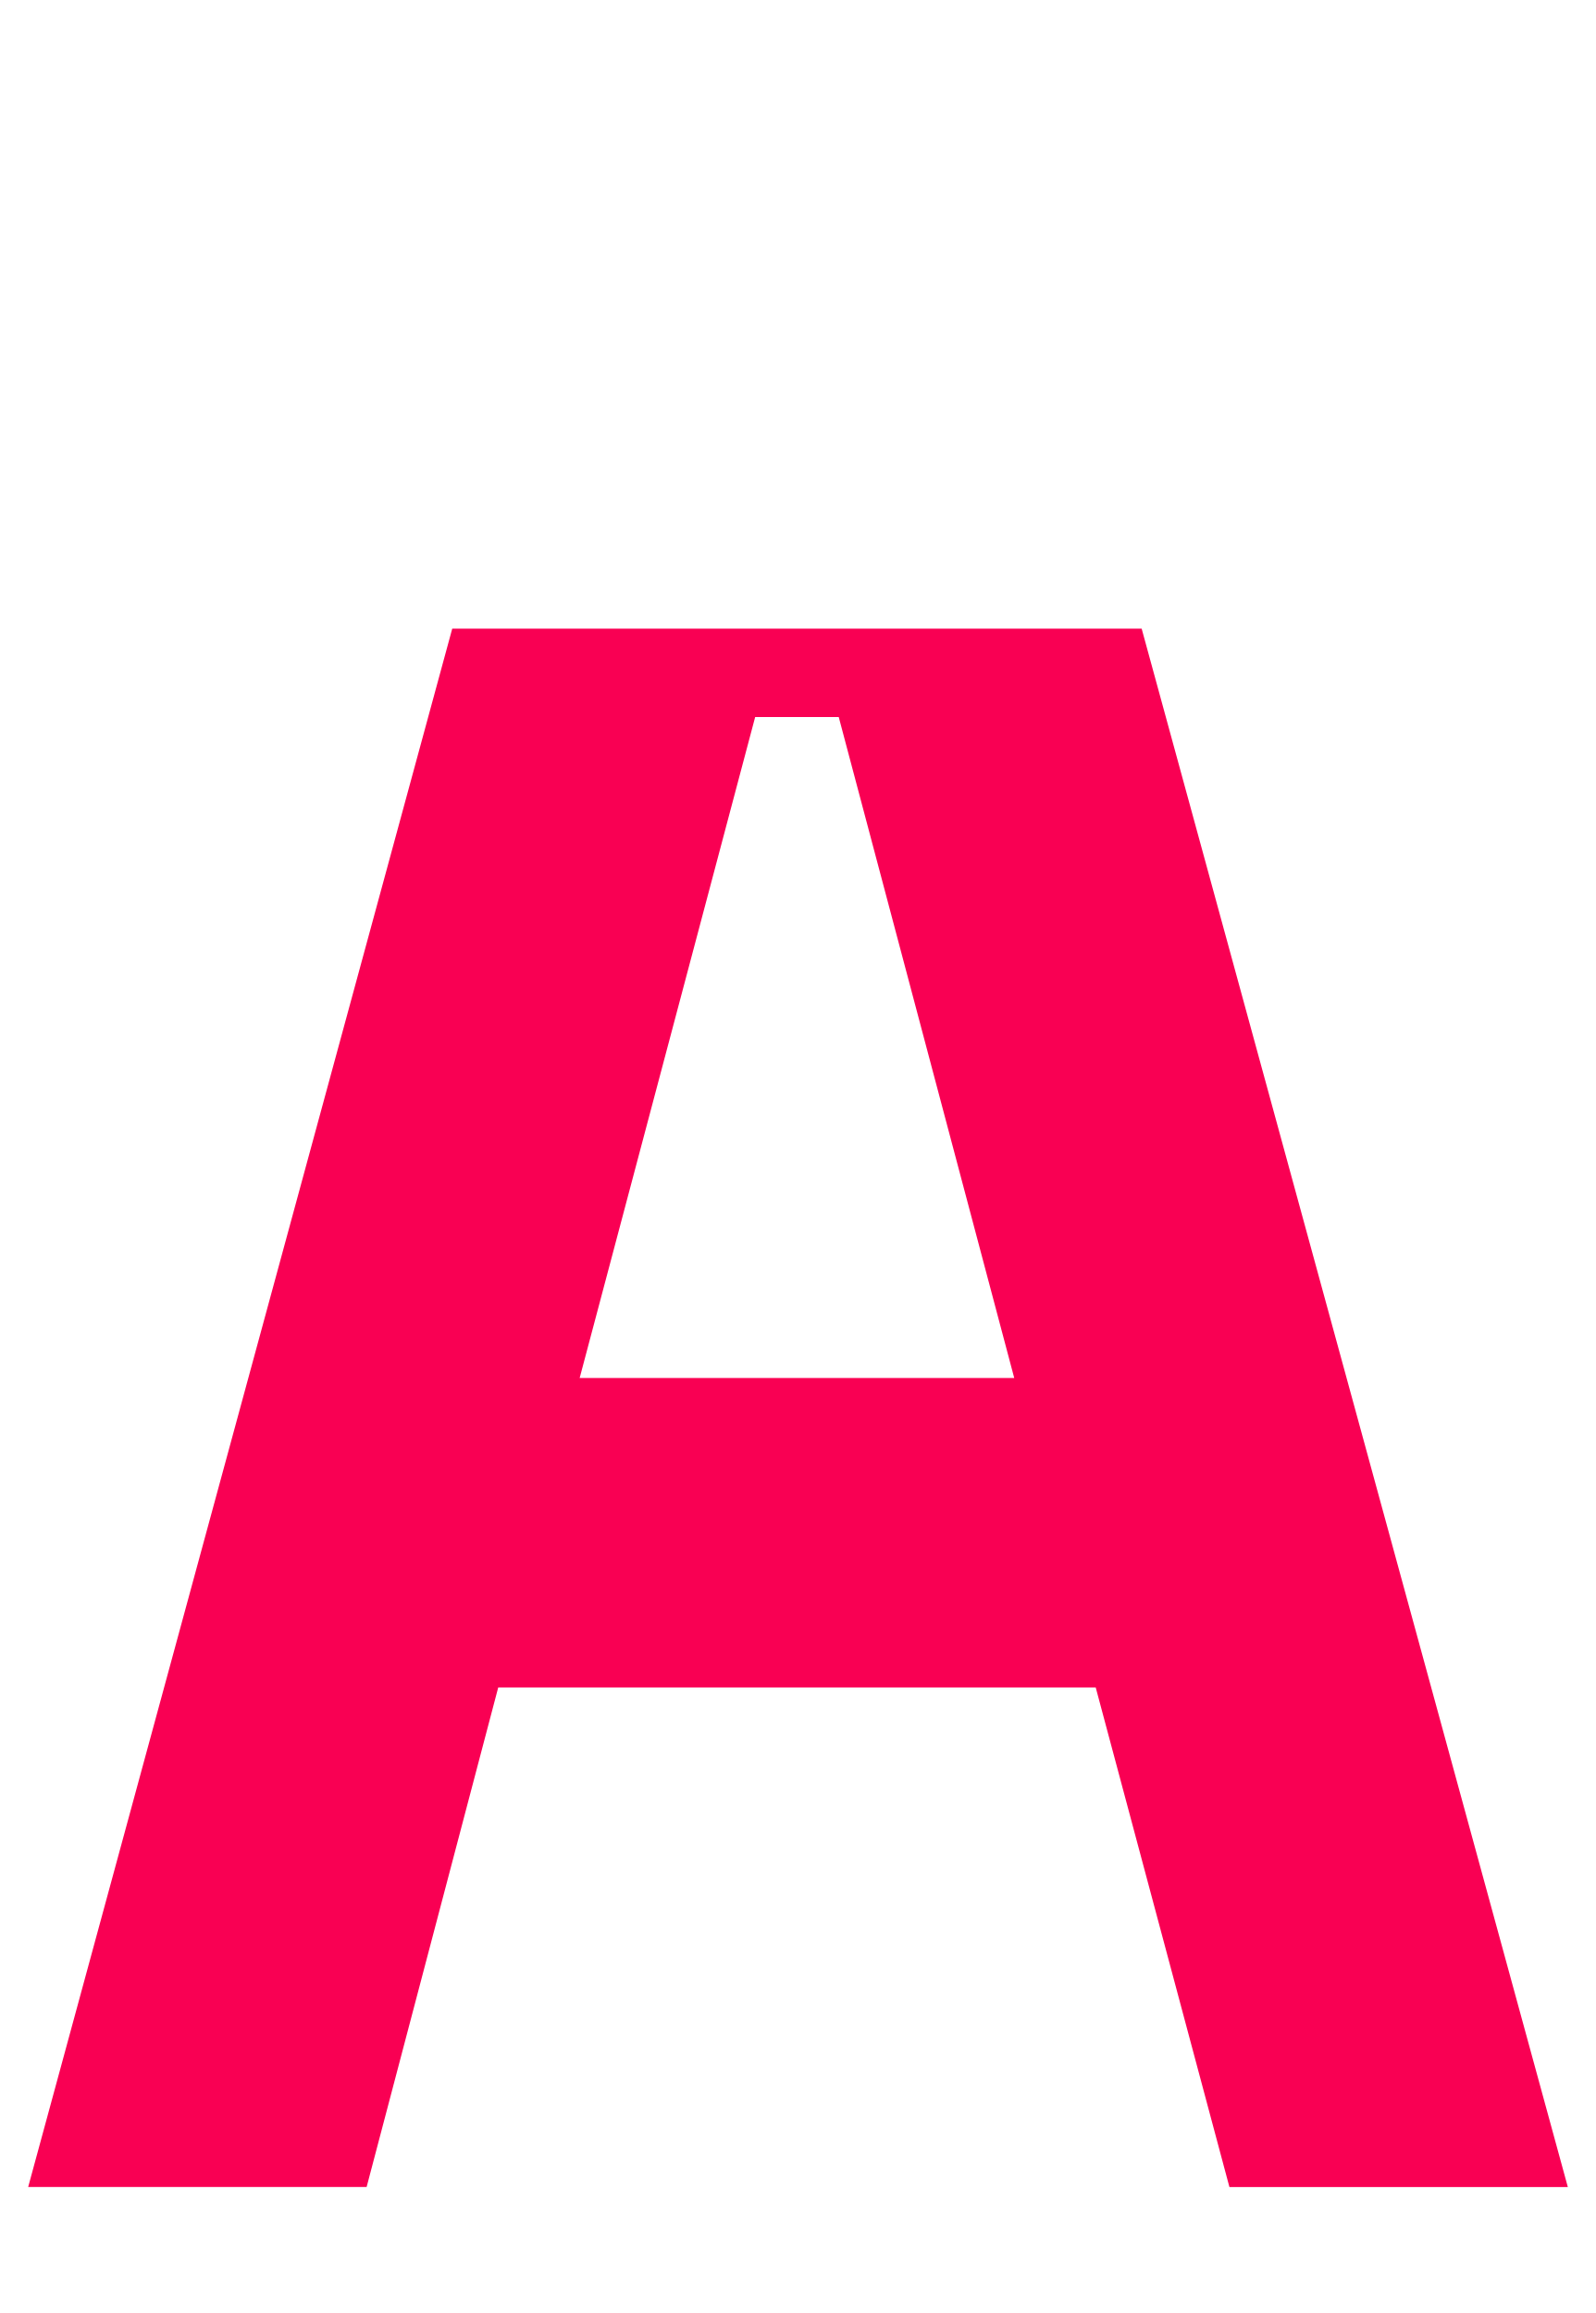
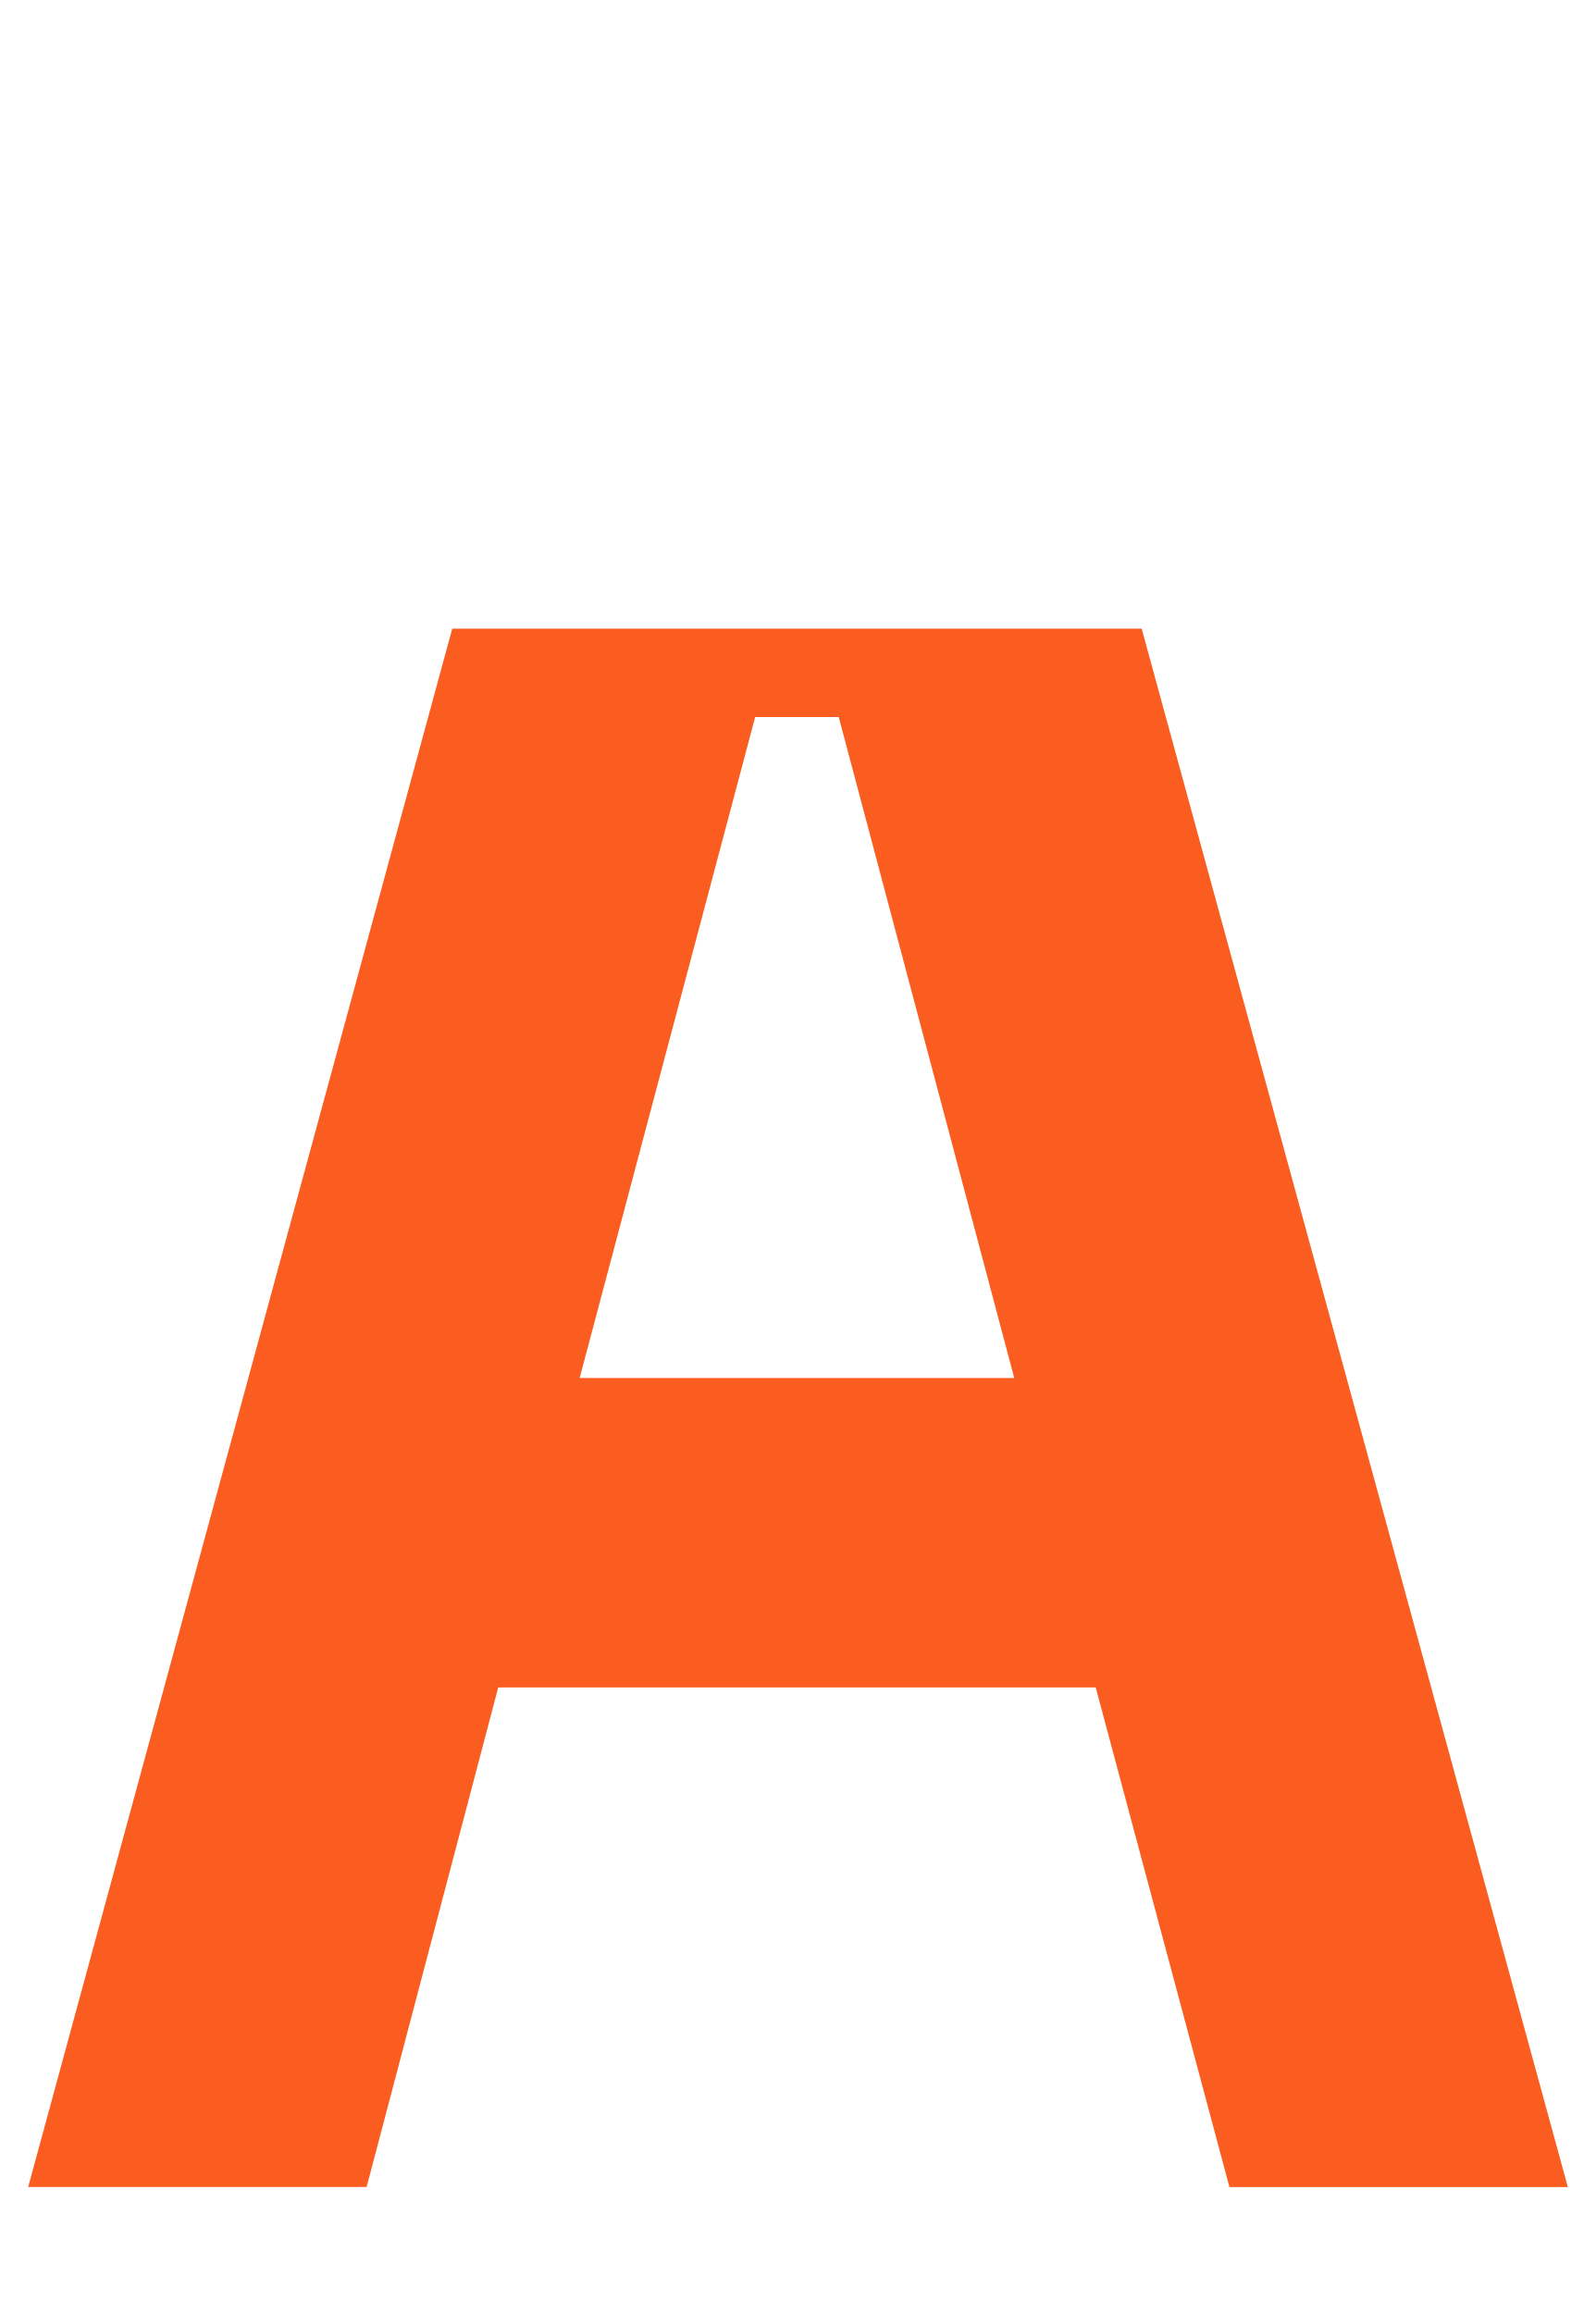
<svg xmlns="http://www.w3.org/2000/svg" width="138" height="200" viewBox="0 0 36.512 52.917" version="1.1" id="svg2260">
  <defs id="defs2254">
    <clipPath clipPathUnits="userSpaceOnUse" id="clipPath124">
      <path d="M 0,1190.64 H 821.28 V 0 H 0 Z" id="path122" />
    </clipPath>
    <clipPath clipPathUnits="userSpaceOnUse" id="clipPath144">
      <path d="M 0,1190.64 H 821.28 V 0 H 0 Z" id="path142" />
    </clipPath>
    <clipPath clipPathUnits="userSpaceOnUse" id="clipPath168">
      <path d="M 0,1190.64 H 821.28 V 0 H 0 Z" id="path166" />
    </clipPath>
    <clipPath clipPathUnits="userSpaceOnUse" id="clipPath200">
      <path d="M 0,1190.64 H 821.28 V 0 H 0 Z" id="path198" />
    </clipPath>
    <clipPath clipPathUnits="userSpaceOnUse" id="clipPath224">
      <path d="M 0,1190.64 H 821.28 V 0 H 0 Z" id="path222" />
    </clipPath>
    <clipPath clipPathUnits="userSpaceOnUse" id="clipPath244">
      <path d="M 0,1190.64 H 821.28 V 0 H 0 Z" id="path242" />
    </clipPath>
    <clipPath clipPathUnits="userSpaceOnUse" id="clipPath264">
      <path d="M 0,1190.64 H 821.28 V 0 H 0 Z" id="path262" />
    </clipPath>
    <clipPath clipPathUnits="userSpaceOnUse" id="clipPath296">
      <path d="M 0,1190.64 H 821.28 V 0 H 0 Z" id="path294" />
    </clipPath>
    <clipPath clipPathUnits="userSpaceOnUse" id="clipPath316">
      <path d="M 0,1190.64 H 821.28 V 0 H 0 Z" id="path314" />
    </clipPath>
    <clipPath clipPathUnits="userSpaceOnUse" id="clipPath348">
      <path d="M 0,1190.64 H 821.28 V 0 H 0 Z" id="path346" />
    </clipPath>
    <clipPath clipPathUnits="userSpaceOnUse" id="clipPath368">
      <path d="M 0,1190.64 H 821.28 V 0 H 0 Z" id="path366" />
    </clipPath>
    <clipPath clipPathUnits="userSpaceOnUse" id="clipPath392">
      <path d="M 0,1190.64 H 821.28 V 0 H 0 Z" id="path390" />
    </clipPath>
    <clipPath clipPathUnits="userSpaceOnUse" id="clipPath432">
      <path d="M 0,1190.64 H 821.28 V 0 H 0 Z" id="path430" />
    </clipPath>
    <clipPath clipPathUnits="userSpaceOnUse" id="clipPath452">
      <path d="M 0,1190.64 H 821.28 V 0 H 0 Z" id="path450" />
    </clipPath>
    <clipPath clipPathUnits="userSpaceOnUse" id="clipPath492">
      <path d="M 0,1190.64 H 821.28 V 0 H 0 Z" id="path490" />
    </clipPath>
    <clipPath clipPathUnits="userSpaceOnUse" id="clipPath508">
      <path d="M 0,1190.64 H 821.28 V 0 H 0 Z" id="path506" />
    </clipPath>
    <clipPath clipPathUnits="userSpaceOnUse" id="clipPath528">
      <path d="M 0,1190.64 H 821.28 V 0 H 0 Z" id="path526" />
    </clipPath>
    <clipPath clipPathUnits="userSpaceOnUse" id="clipPath552">
      <path d="M 0,1190.64 H 821.28 V 0 H 0 Z" id="path550" />
    </clipPath>
    <clipPath clipPathUnits="userSpaceOnUse" id="clipPath596">
      <path d="M 0,1190.64 H 821.28 V 0 H 0 Z" id="path594" />
    </clipPath>
    <clipPath clipPathUnits="userSpaceOnUse" id="clipPath616">
      <path d="M 0,1190.64 H 821.28 V 0 H 0 Z" id="path614" />
    </clipPath>
    <clipPath clipPathUnits="userSpaceOnUse" id="clipPath636">
      <path d="M 0,1190.64 H 821.28 V 0 H 0 Z" id="path634" />
    </clipPath>
    <clipPath clipPathUnits="userSpaceOnUse" id="clipPath652">
      <path d="M 0,1190.64 H 821.28 V 0 H 0 Z" id="path650" />
    </clipPath>
    <clipPath clipPathUnits="userSpaceOnUse" id="clipPath672">
      <path d="M 0,1190.64 H 821.28 V 0 H 0 Z" id="path670" />
    </clipPath>
    <clipPath clipPathUnits="userSpaceOnUse" id="clipPath704">
      <path d="M 0,1190.64 H 821.28 V 0 H 0 Z" id="path702" />
    </clipPath>
    <clipPath clipPathUnits="userSpaceOnUse" id="clipPath744">
      <path d="M 0,1190.64 H 821.28 V 0 H 0 Z" id="path742" />
    </clipPath>
    <clipPath clipPathUnits="userSpaceOnUse" id="clipPath760">
      <path d="M 0,1190.64 H 821.28 V 0 H 0 Z" id="path758" />
    </clipPath>
    <clipPath clipPathUnits="userSpaceOnUse" id="clipPath776">
      <path d="M 0,1190.64 H 821.28 V 0 H 0 Z" id="path774" />
    </clipPath>
    <clipPath clipPathUnits="userSpaceOnUse" id="clipPath808">
      <path d="M 0,1190.64 H 821.28 V 0 H 0 Z" id="path806" />
    </clipPath>
    <clipPath clipPathUnits="userSpaceOnUse" id="clipPath900">
      <path d="M 0,1190.64 H 821.28 V 0 H 0 Z" id="path898" />
    </clipPath>
    <clipPath clipPathUnits="userSpaceOnUse" id="clipPath932">
      <path d="M 0,1190.64 H 821.28 V 0 H 0 Z" id="path930" />
    </clipPath>
    <clipPath clipPathUnits="userSpaceOnUse" id="clipPath948">
      <path d="M 0,1190.64 H 821.28 V 0 H 0 Z" id="path946" />
    </clipPath>
    <clipPath clipPathUnits="userSpaceOnUse" id="clipPath964">
      <path d="M 0,1190.64 H 821.28 V 0 H 0 Z" id="path962" />
    </clipPath>
    <clipPath clipPathUnits="userSpaceOnUse" id="clipPath992">
      <path d="M 0,1190.64 H 821.28 V 0 H 0 Z" id="path990" />
    </clipPath>
    <clipPath clipPathUnits="userSpaceOnUse" id="clipPath1020">
      <path d="M 0,1190.64 H 821.28 V 0 H 0 Z" id="path1018" />
    </clipPath>
    <clipPath clipPathUnits="userSpaceOnUse" id="clipPath1070">
      <path d="M 0,1190.64 H 821.28 V 0 H 0 Z" id="path1068" />
    </clipPath>
    <clipPath clipPathUnits="userSpaceOnUse" id="clipPath1078">
      <path d="m 110.453,111.312 h 89.86 V 33.663 h -89.86 z" id="path1076" />
    </clipPath>
    <clipPath clipPathUnits="userSpaceOnUse" id="clipPath1094">
      <path d="M 0,1190.64 H 821.28 V 0 H 0 Z" id="path1092" />
    </clipPath>
    <clipPath clipPathUnits="userSpaceOnUse" id="clipPath1106">
      <path d="M 0,1190.64 H 821.28 V 0 H 0 Z" id="path1104" />
    </clipPath>
    <clipPath clipPathUnits="userSpaceOnUse" id="clipPath1114">
      <path d="M 427.841,867.636 H 705.888 V 763.809 H 427.841 Z" id="path1112" />
    </clipPath>
    <clipPath clipPathUnits="userSpaceOnUse" id="clipPath808-1">
      <path d="M 0,1190.64 H 821.28 V 0 H 0 Z" id="path806-2" />
    </clipPath>
    <clipPath clipPathUnits="userSpaceOnUse" id="clipPath432-7">
      <path d="M 0,1190.64 H 821.28 V 0 H 0 Z" id="path430-0" />
    </clipPath>
    <clipPath clipPathUnits="userSpaceOnUse" id="clipPath244-9">
      <path d="M 0,1190.64 H 821.28 V 0 H 0 Z" id="path242-3" />
    </clipPath>
    <clipPath clipPathUnits="userSpaceOnUse" id="clipPath368-2">
      <path d="M 0,1190.64 H 821.28 V 0 H 0 Z" id="path366-2" />
    </clipPath>
  </defs>
  <g id="layer1" transform="translate(0,-244.0833)">
-     <path id="path972" style="fill:#f90053;fill-opacity:1;fill-rule:nonzero;stroke:none;stroke-width:0.353" d="M 23.203,275.609 19.188,260.488 h -1.912 l -4.015,15.121 z m 1.864,7.08 H 11.398 l -3.011,11.429 h -7.743 L 10.346,258.465 h 15.772 l 9.75,35.654 H 28.126 Z" />
+     <path id="path972" style="fill:#fb5d20;fill-opacity:1;fill-rule:nonzero;stroke:none;stroke-width:0.353" d="M 23.203,275.609 19.188,260.488 h -1.912 l -4.015,15.121 z m 1.864,7.08 H 11.398 l -3.011,11.429 h -7.743 L 10.346,258.465 h 15.772 l 9.75,35.654 H 28.126 Z" />
  </g>
</svg>
